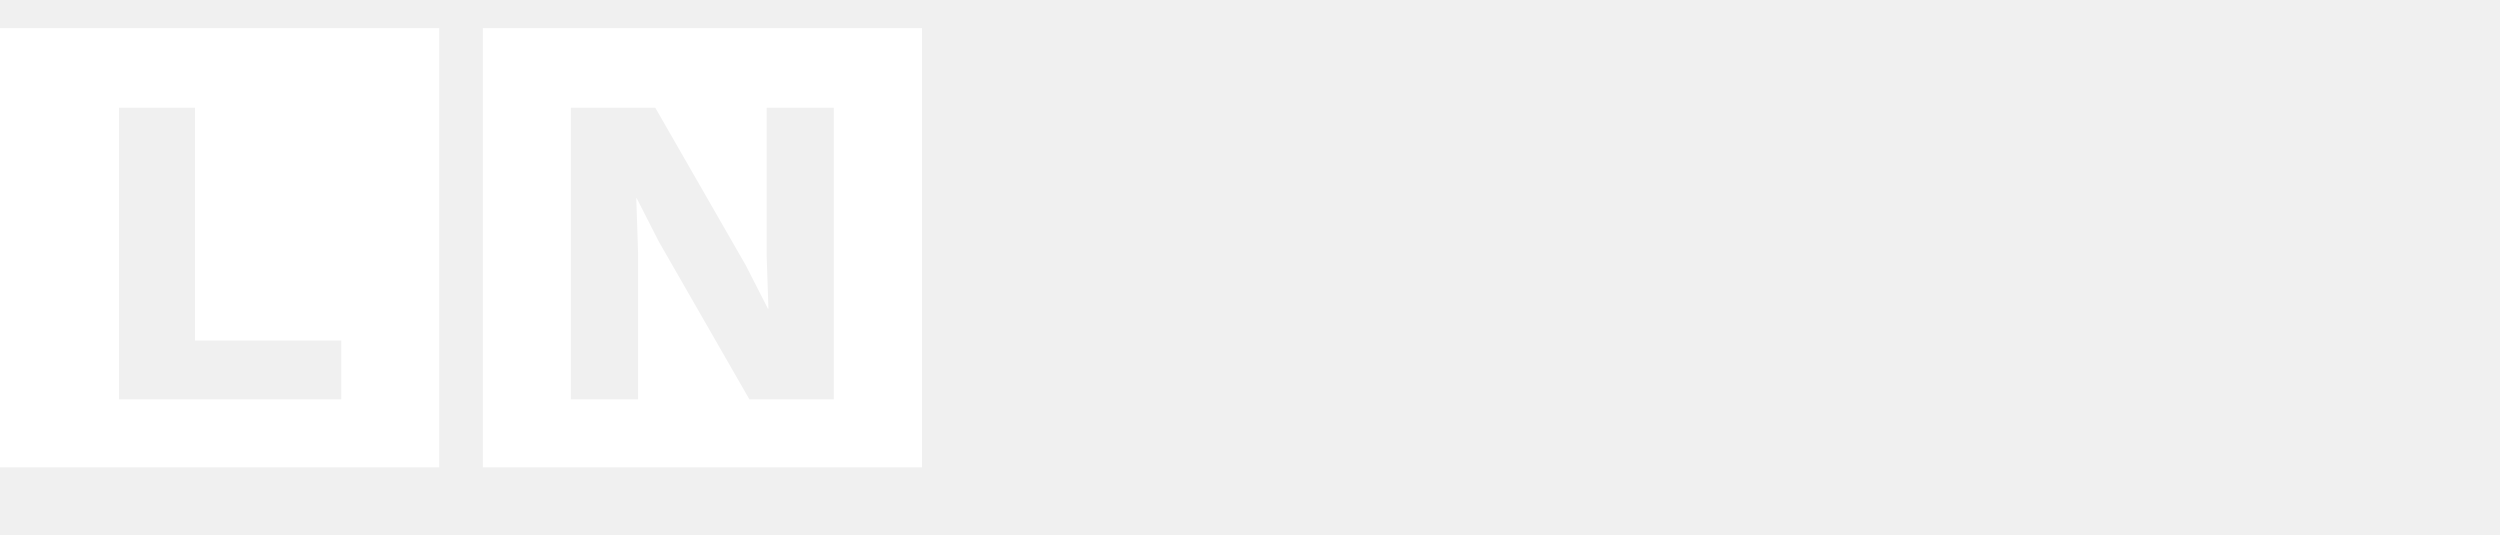
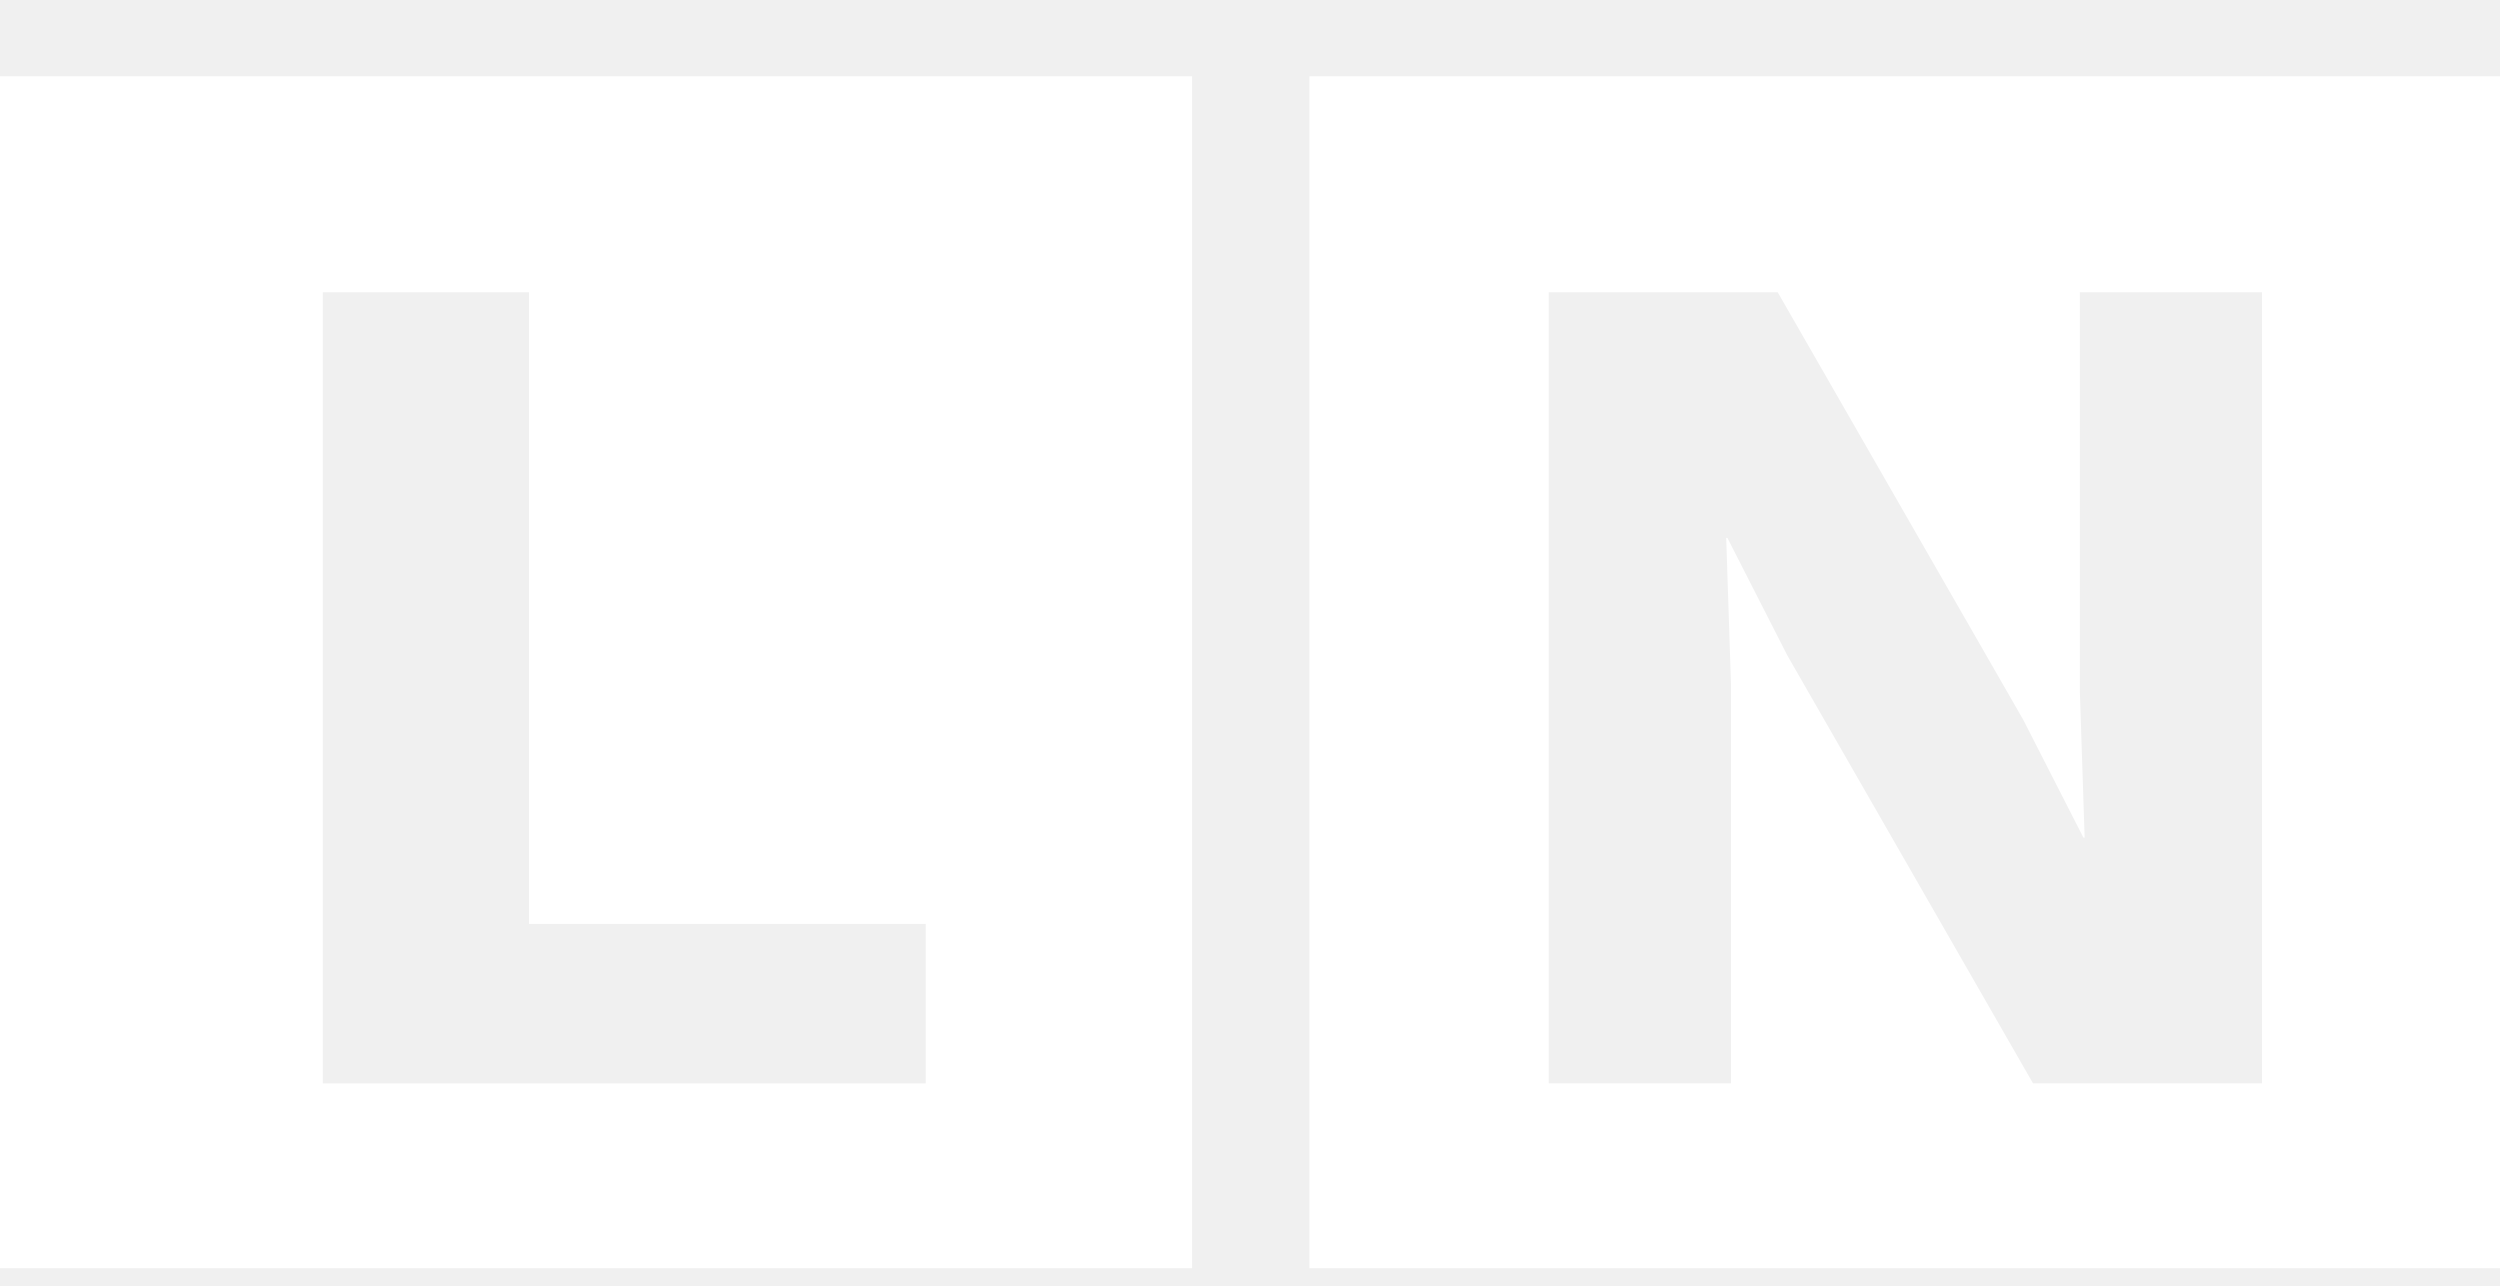
- <svg xmlns="http://www.w3.org/2000/svg" version="1.1" viewBox="0.0 0.0 860.0 184.0" fill="none" stroke="none" stroke-linecap="square" stroke-miterlimit="10">
+ <svg xmlns="http://www.w3.org/2000/svg" version="1.1" viewBox="0.0 0.0 317.0 163.0" fill="none" stroke="none" stroke-linecap="square" stroke-miterlimit="10">
  <mask id="ln-logo-no-name-white-mask">
    <path fill="white" d="m0 9.656l151.181 0l0 151.181l-151.181 0z" fill-rule="evenodd" />
    <path fill="white" d="m166.013 9.656l151.181 0l0 151.181l-151.181 0z" fill-rule="evenodd" />
    <path fill="black" d="m286.819 37.058l0 100.312l-29.031 0l-31.156 -54.266l-7.594 -14.891l-0.156 0l0.609 18.547l0 50.609l-23.109 0l0 -100.312l29.031 0l31.156 54.25l7.609 14.906l0.156 0l-0.609 -18.547l0 -50.609l23.094 0z" fill-rule="nonzero" />
    <path fill="black" d="m67.073 117.152l50.312 0l0 20.219l-76.453 0l0 -100.312l26.141 0l0 80.094z" fill-rule="nonzero" />
  </mask>
  <path fill="white" d="m0 9.656l151.181 0l0 151.181l-151.181 0z" fill-rule="evenodd" mask="url(#ln-logo-no-name-white-mask)" />
  <path fill="white" d="m166.013 9.656l151.181 0l0 151.181l-151.181 0z" fill-rule="evenodd" mask="url(#ln-logo-no-name-white-mask)" />
</svg>
